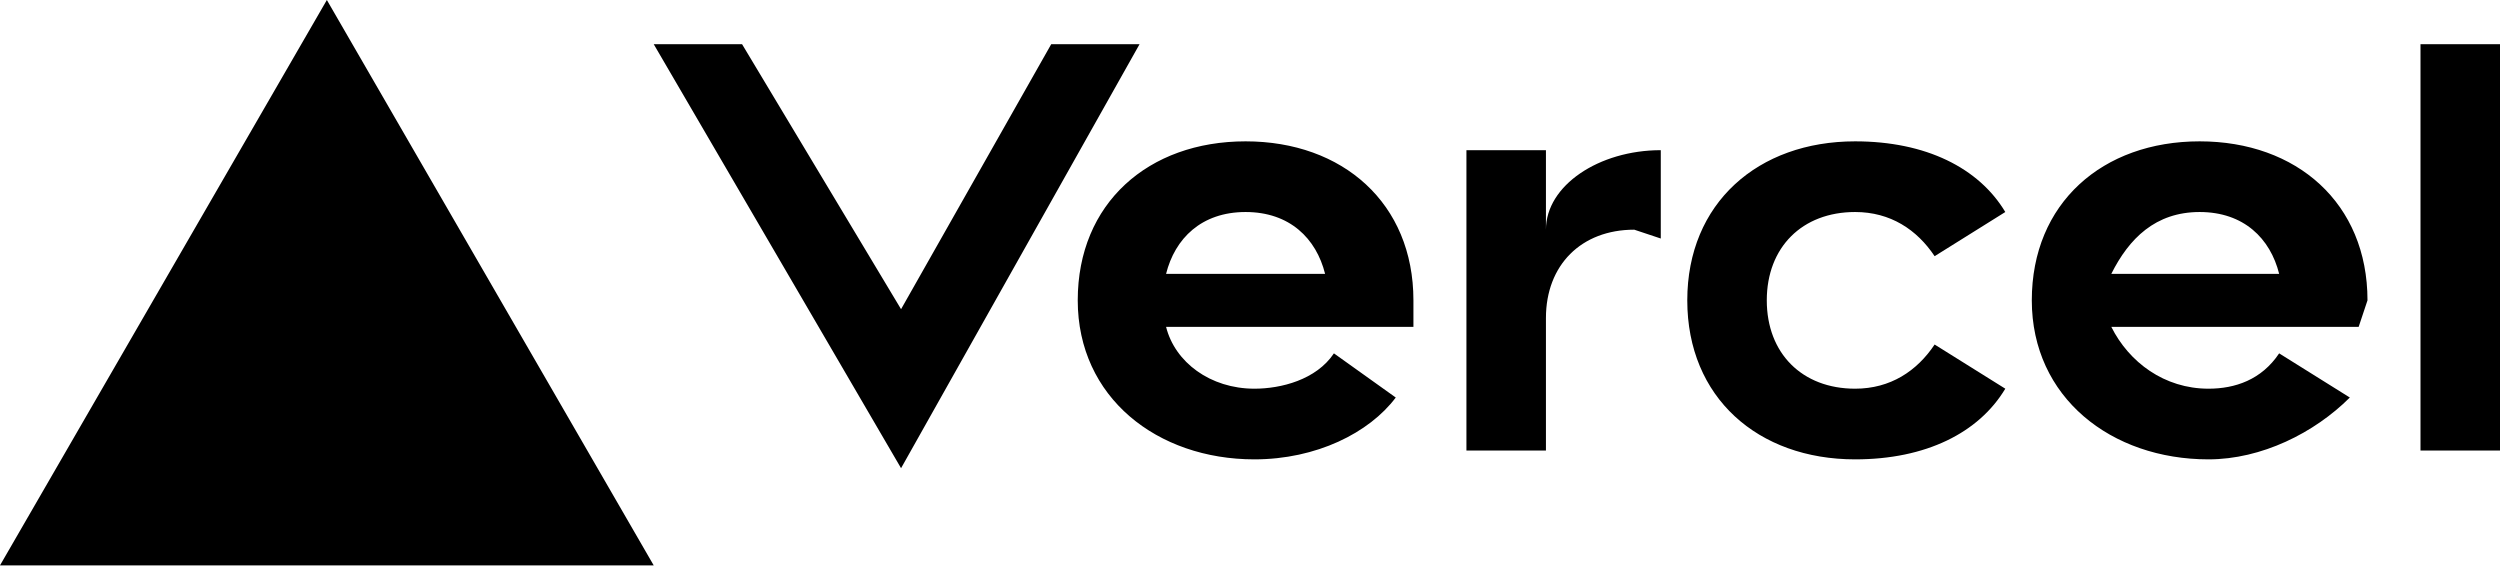
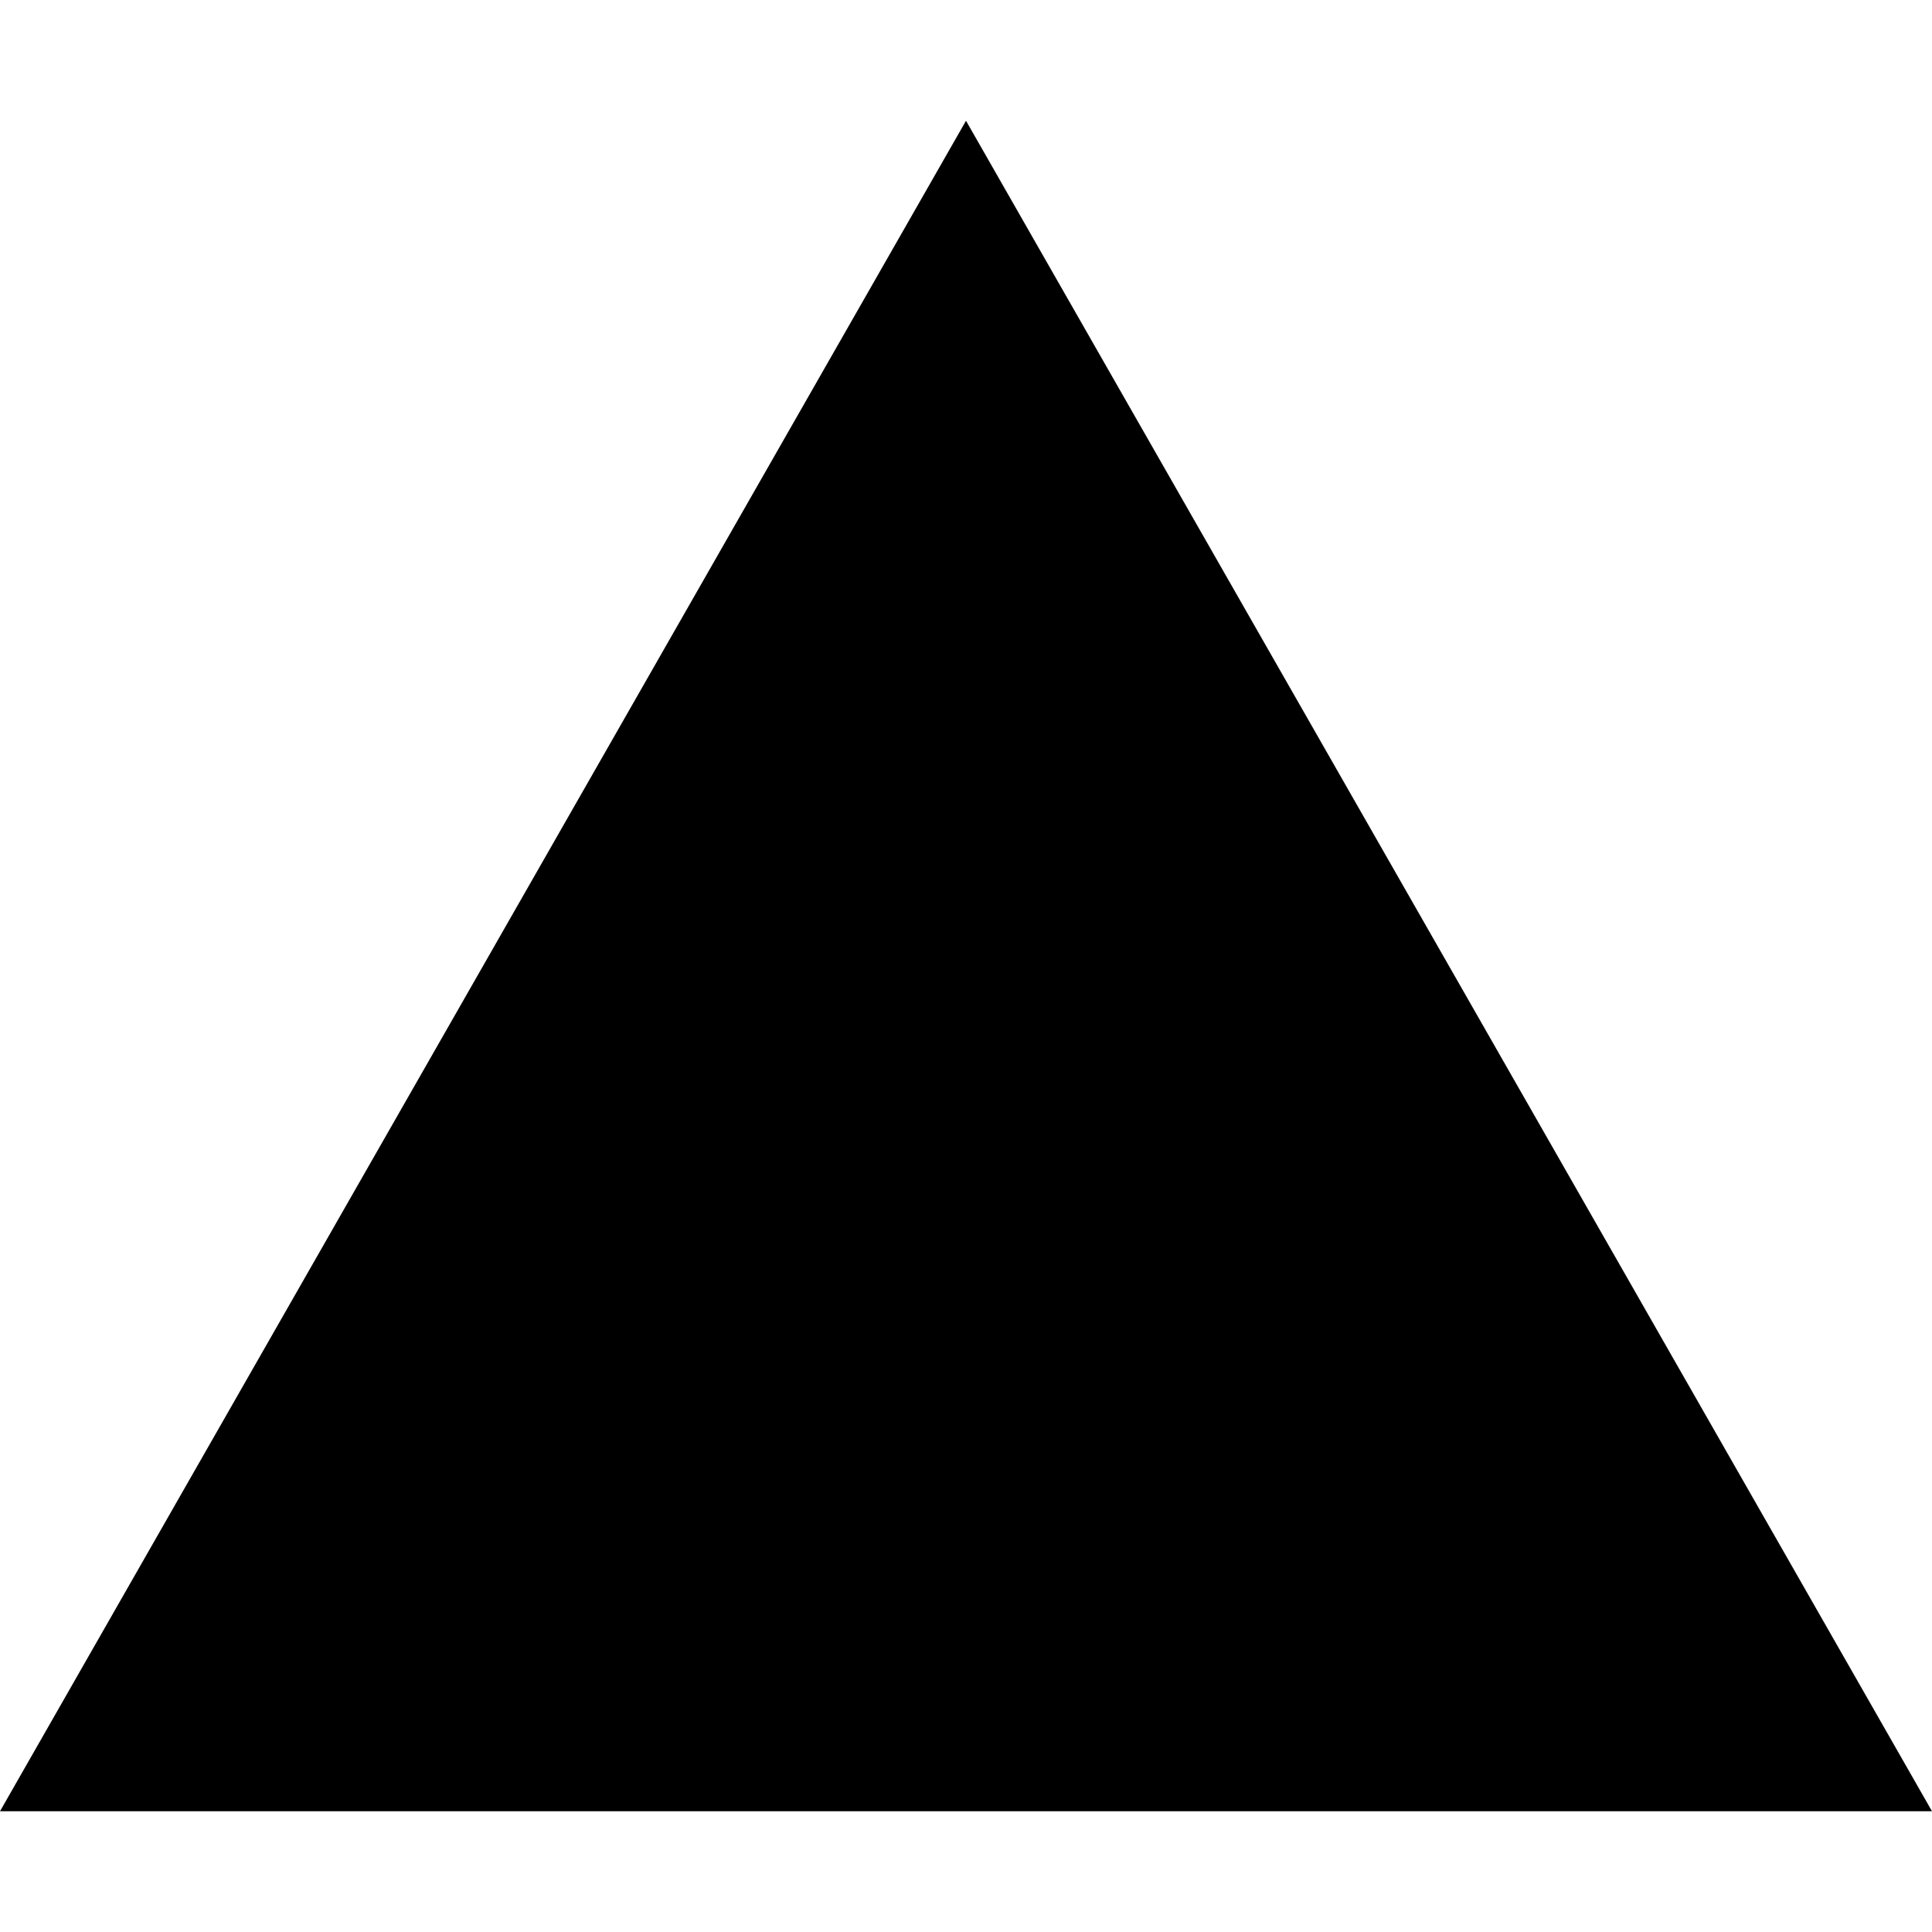
- <svg xmlns="http://www.w3.org/2000/svg" fill="none" viewBox="0 0 283 64">
-   <path fill="black" d="M141 16c-11 0-19 7-19 18s9 18 20 18c7 0 13-3 16-7l-7-5c-2 3-6 4-9 4-5 0-9-3-10-7h28v-3c0-11-8-18-19-18zm-9 15c1-4 4-7 9-7s8 3 9 7h-18zm117-15c-11 0-19 7-19 18s9 18 20 18c6 0 12-3 16-7l-8-5c-2 3-5 4-8 4-5 0-9-3-11-7h28l1-3c0-11-8-18-19-18zm-10 15c2-4 5-7 10-7s8 3 9 7h-19zm-39 3c0 6 4 10 10 10 4 0 7-2 9-5l8 5c-3 5-9 8-17 8-11 0-19-7-19-18s8-18 19-18c8 0 14 3 17 8l-8 5c-2-3-5-5-9-5-6 0-10 4-10 10zm83-29v46h-9V5h9zM37 0l37 64H0L37 0zm92 5-27 48L74 5h10l18 30 17-30h10zm59 12v10l-3-1c-6 0-10 4-10 10v15h-9V17h9v9c0-5 6-9 13-9z" />
+ <svg data-testid="geist-icon" height="24" stroke-linejoin="round" viewBox="0 0 16 16" width="24" style="color:currentColor">
+   <path fill-rule="evenodd" clip-rule="evenodd" d="M8 1L16 15H0L8 1Z" fill="currentColor" />
</svg>
